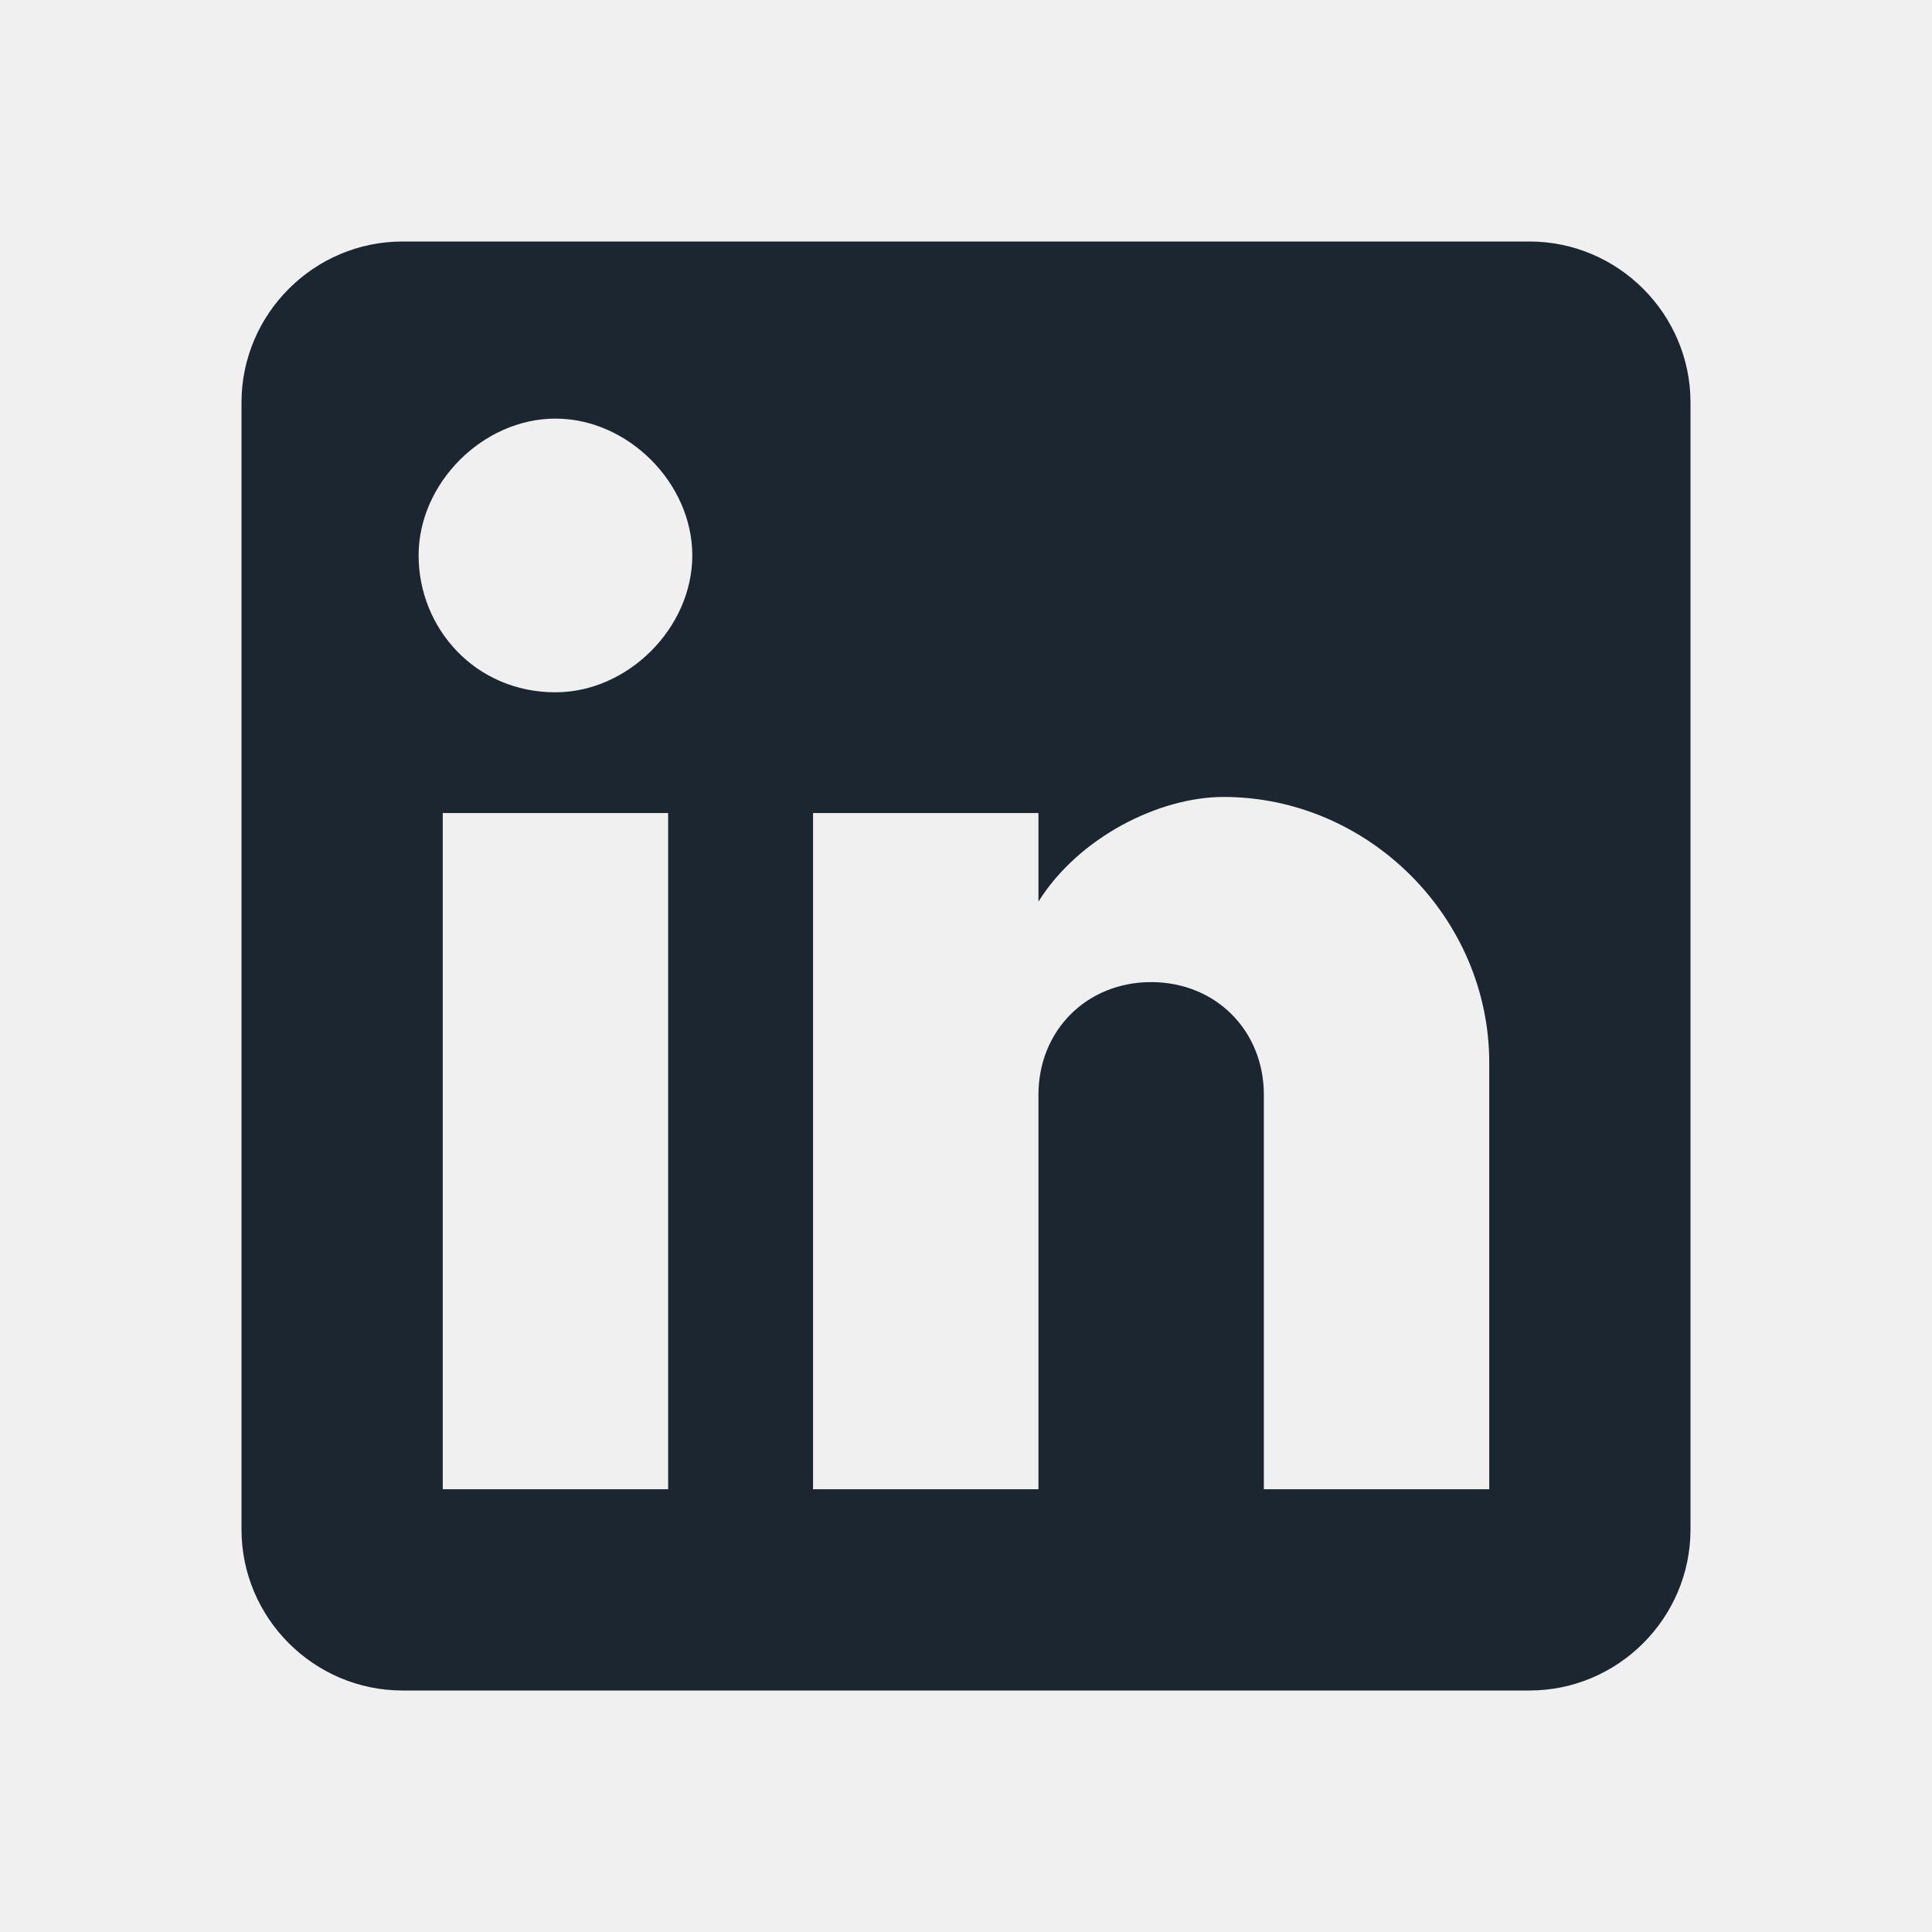
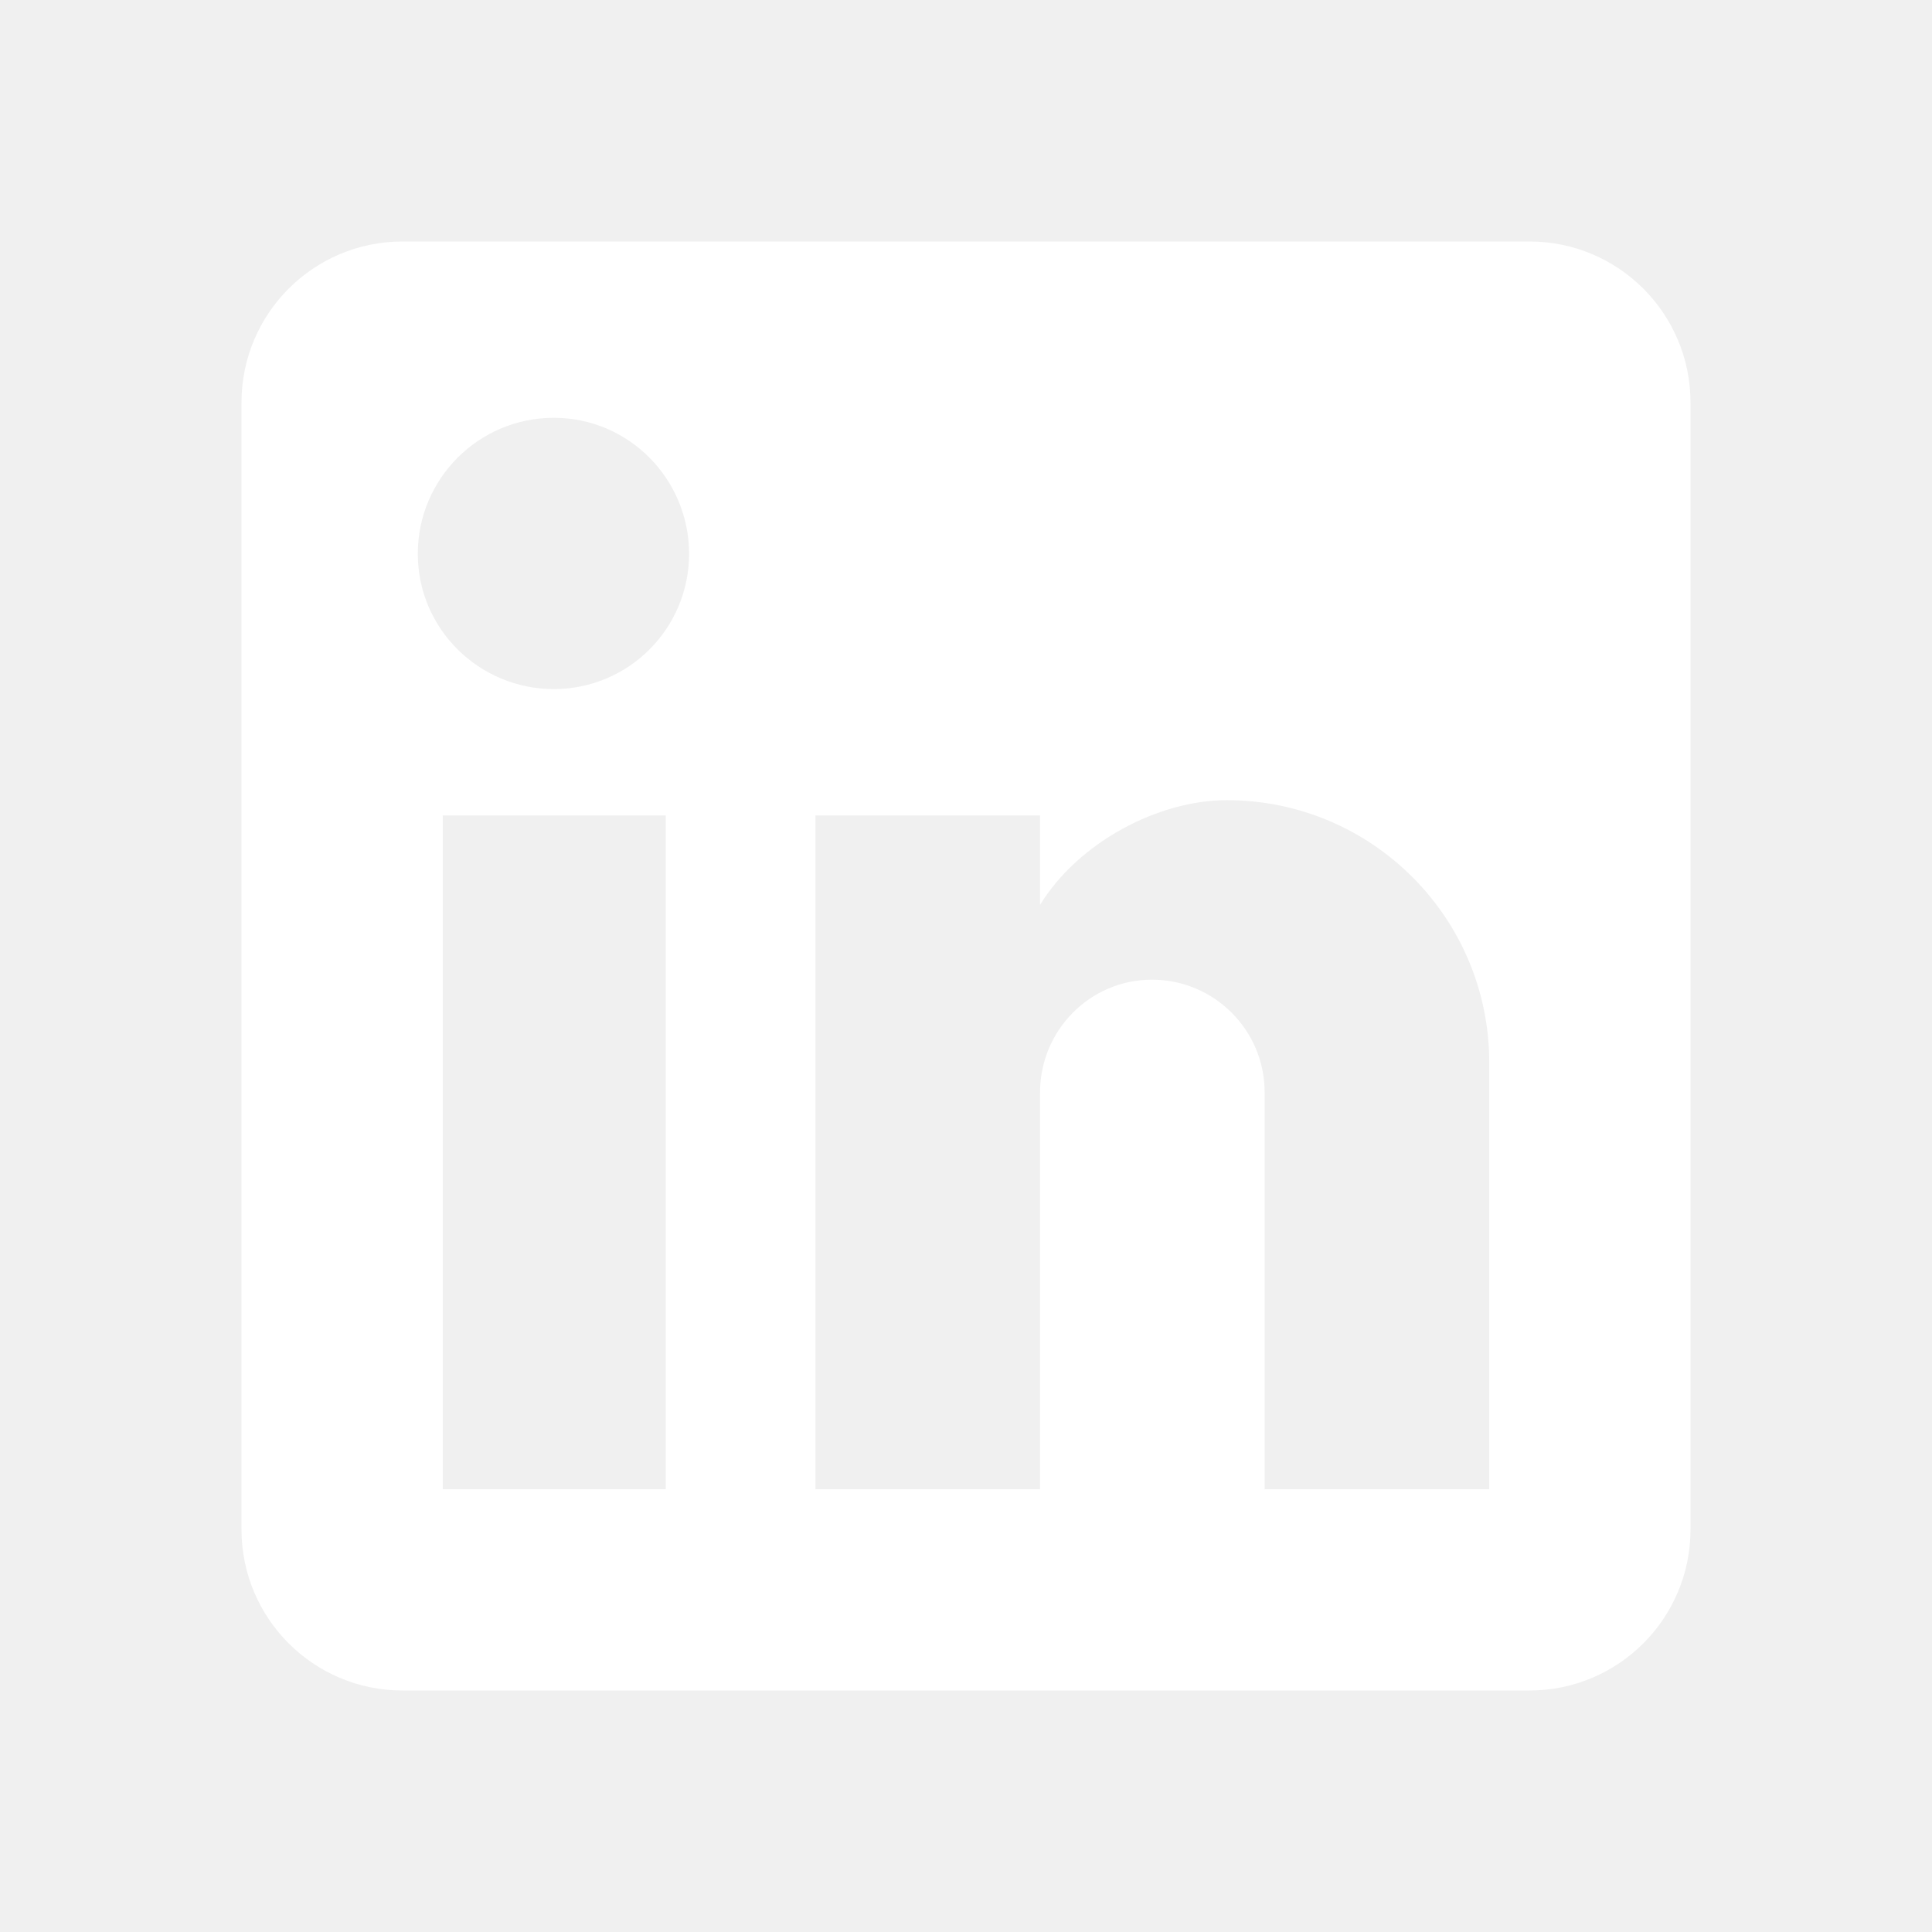
- <svg xmlns="http://www.w3.org/2000/svg" version="1.1" id="Layer_1" x="0px" y="0px" viewBox="0 0 24 24" style="enable-background:new 0 0 24 24;" xml:space="preserve">
-   <style type="text/css">
- 	.st0{fill:#1B2631;}
- </style>
-   <path class="st0" d="M19,3c1.1,0,2,0.9,2,2v14c0,1.1-0.9,2-2,2H5c-1.1,0-2-0.9-2-2V5c0-1.1,0.9-2,2-2H19 M18.5,18.5v-5.3  c0-1.8-1.5-3.3-3.3-3.3c0,0,0,0,0,0c-0.8,0-1.8,0.5-2.3,1.3v-1.1h-2.8v8.4h2.8v-4.9c0-0.8,0.6-1.4,1.4-1.4c0.8,0,1.4,0.6,1.4,1.4  v4.9H18.5 M6.9,8.6c0.9,0,1.7-0.8,1.7-1.7v0c0-0.9-0.8-1.7-1.7-1.7c-0.9,0-1.7,0.8-1.7,1.7l0,0C5.2,7.8,5.9,8.6,6.9,8.6 M8.3,18.5  v-8.4H5.5v8.4H8.3z" />
+ <svg xmlns="http://www.w3.org/2000/svg" viewBox="0 0 24 24" fill="#FFFFFF">
+   <path d="M19 3A2 2 0 0 1 21 5V19A2 2 0 0 1 19 21H5A2 2 0 0 1 3 19V5A2 2 0 0 1 5 3H19M18.5 18.5V13.2A3.26 3.26 0 0 0 15.24 9.94C14.39 9.94 13.4 10.46 12.92 11.24V10.13H10.13V18.5H12.92V13.57C12.92 12.8 13.54 12.17 14.31 12.17A1.4 1.4 0 0 1 15.71 13.57V18.5H18.5M6.88 8.56A1.68 1.68 0 0 0 8.56 6.88C8.56 5.95 7.81 5.19 6.88 5.19A1.69 1.69 0 0 0 5.19 6.88C5.19 7.81 5.95 8.56 6.88 8.56M8.27 18.5V10.13H5.5V18.5H8.27Z" />
</svg>
